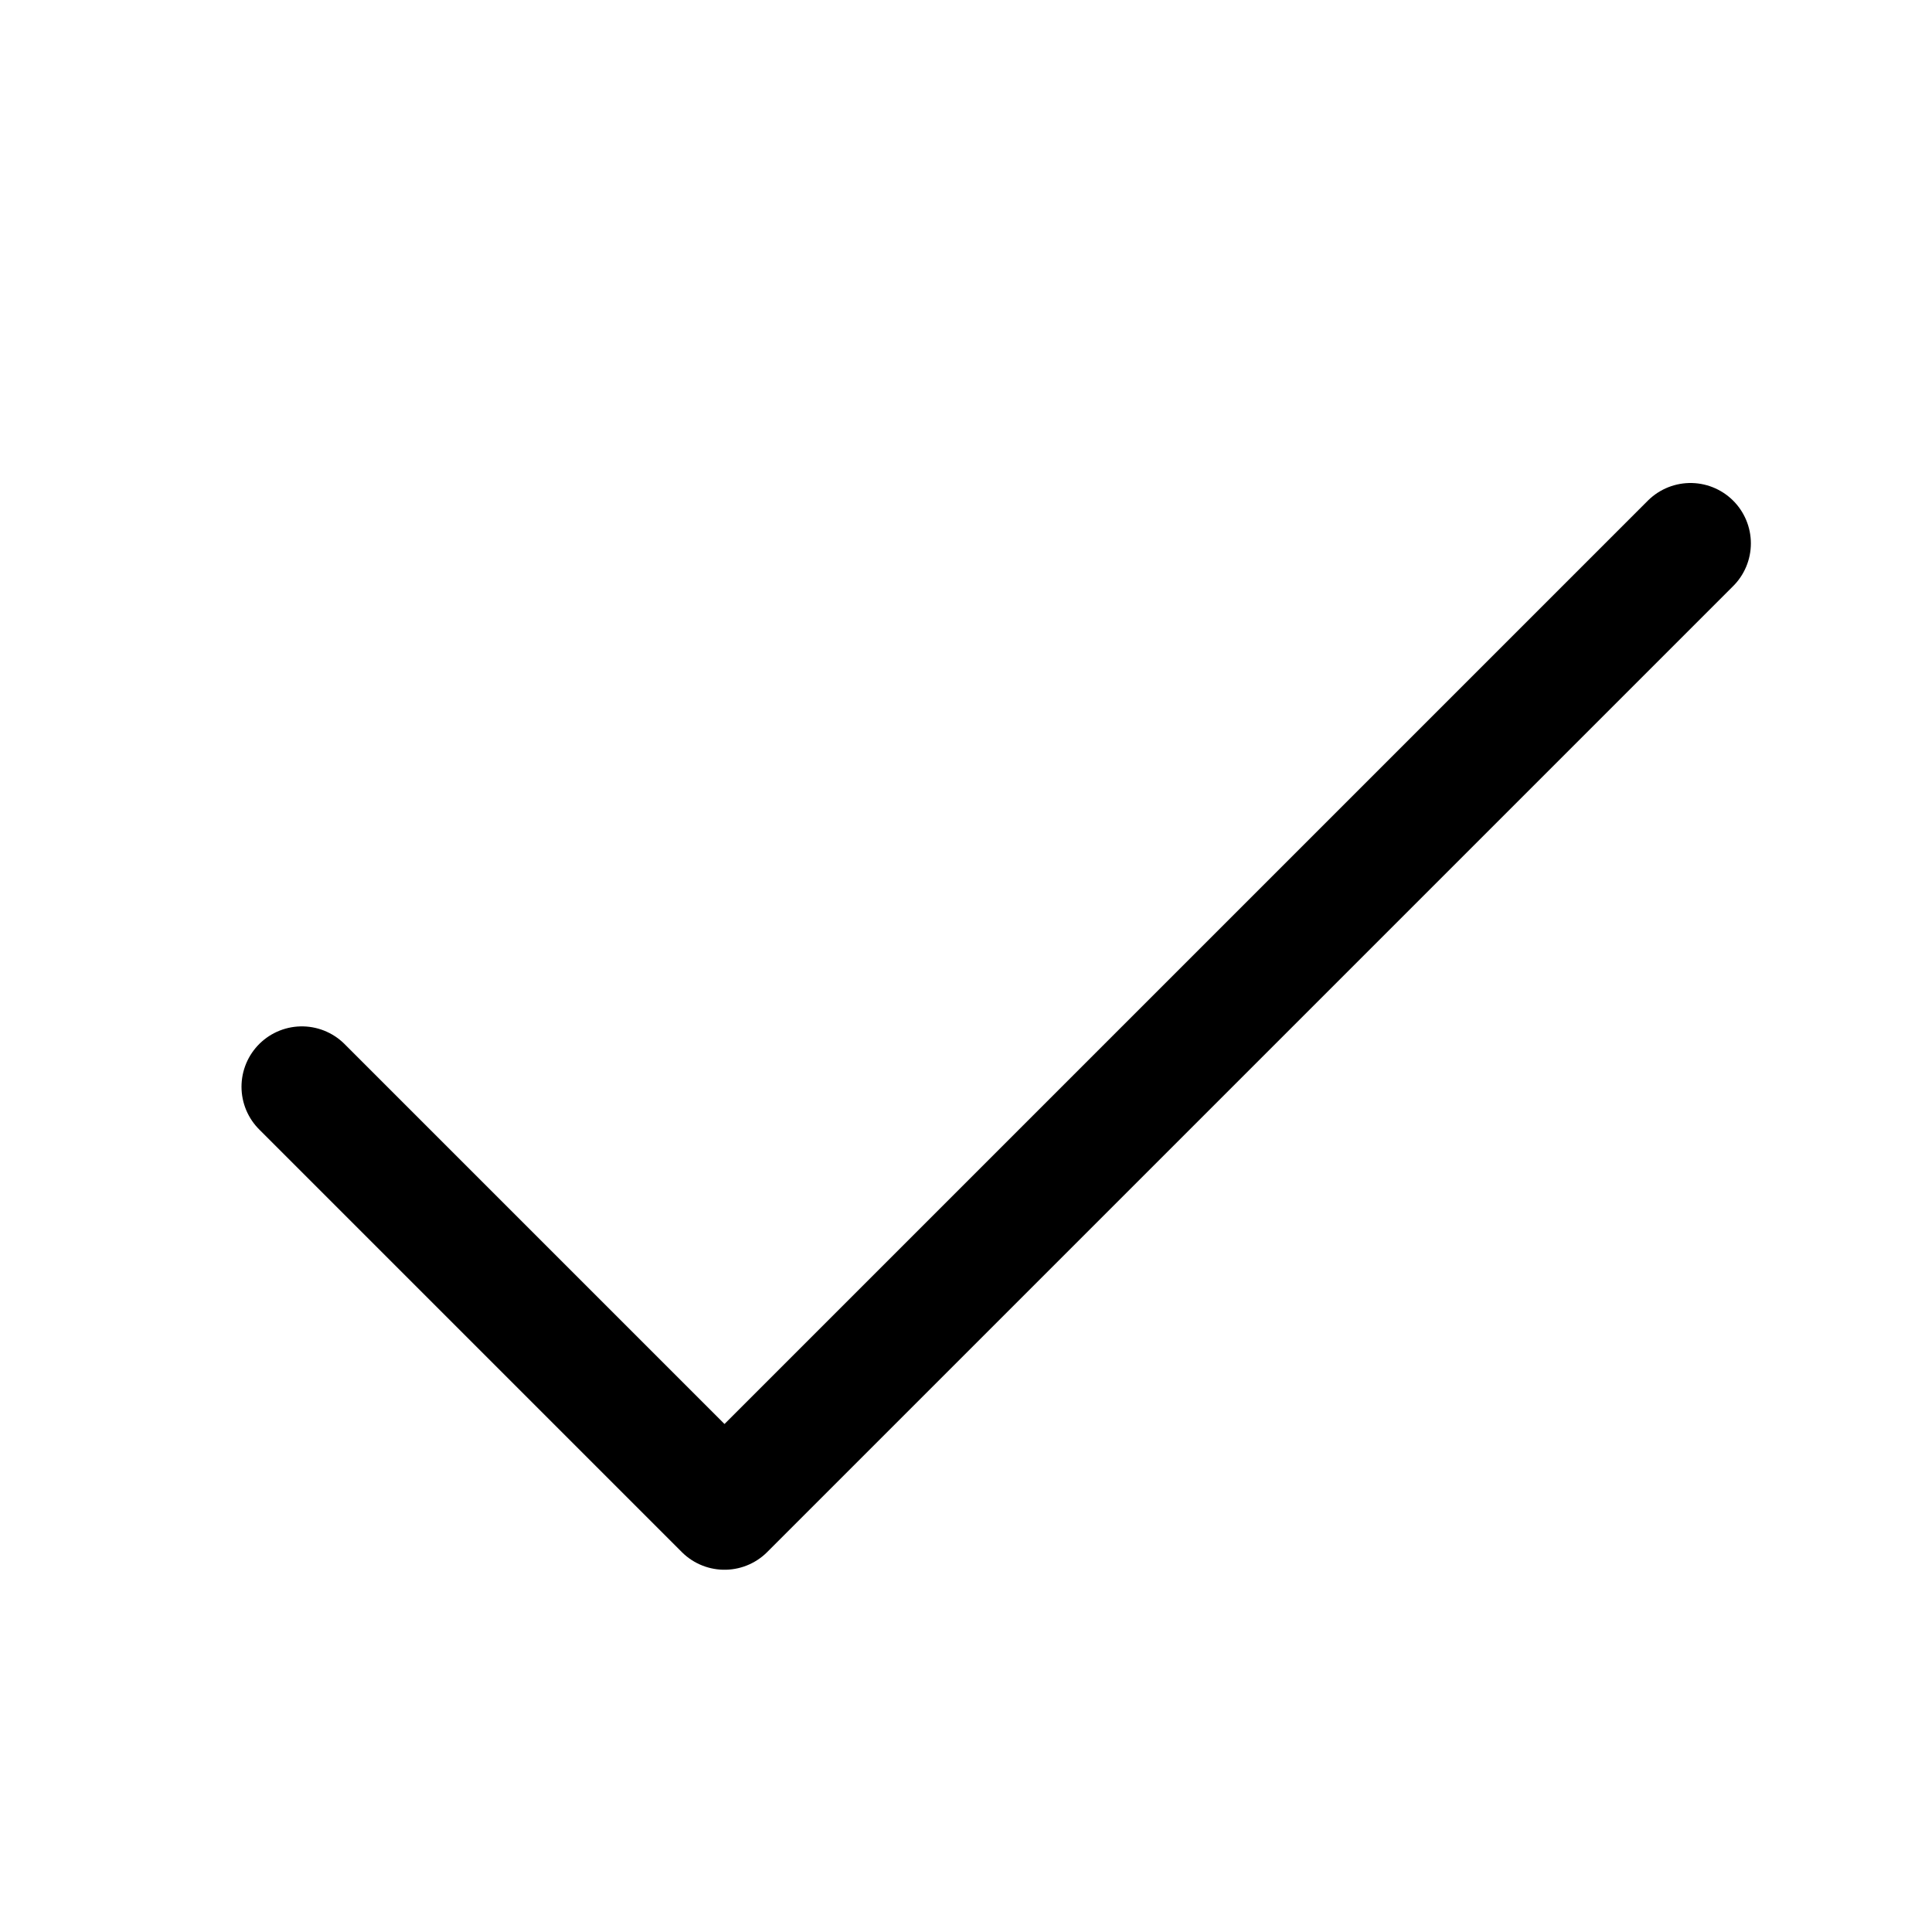
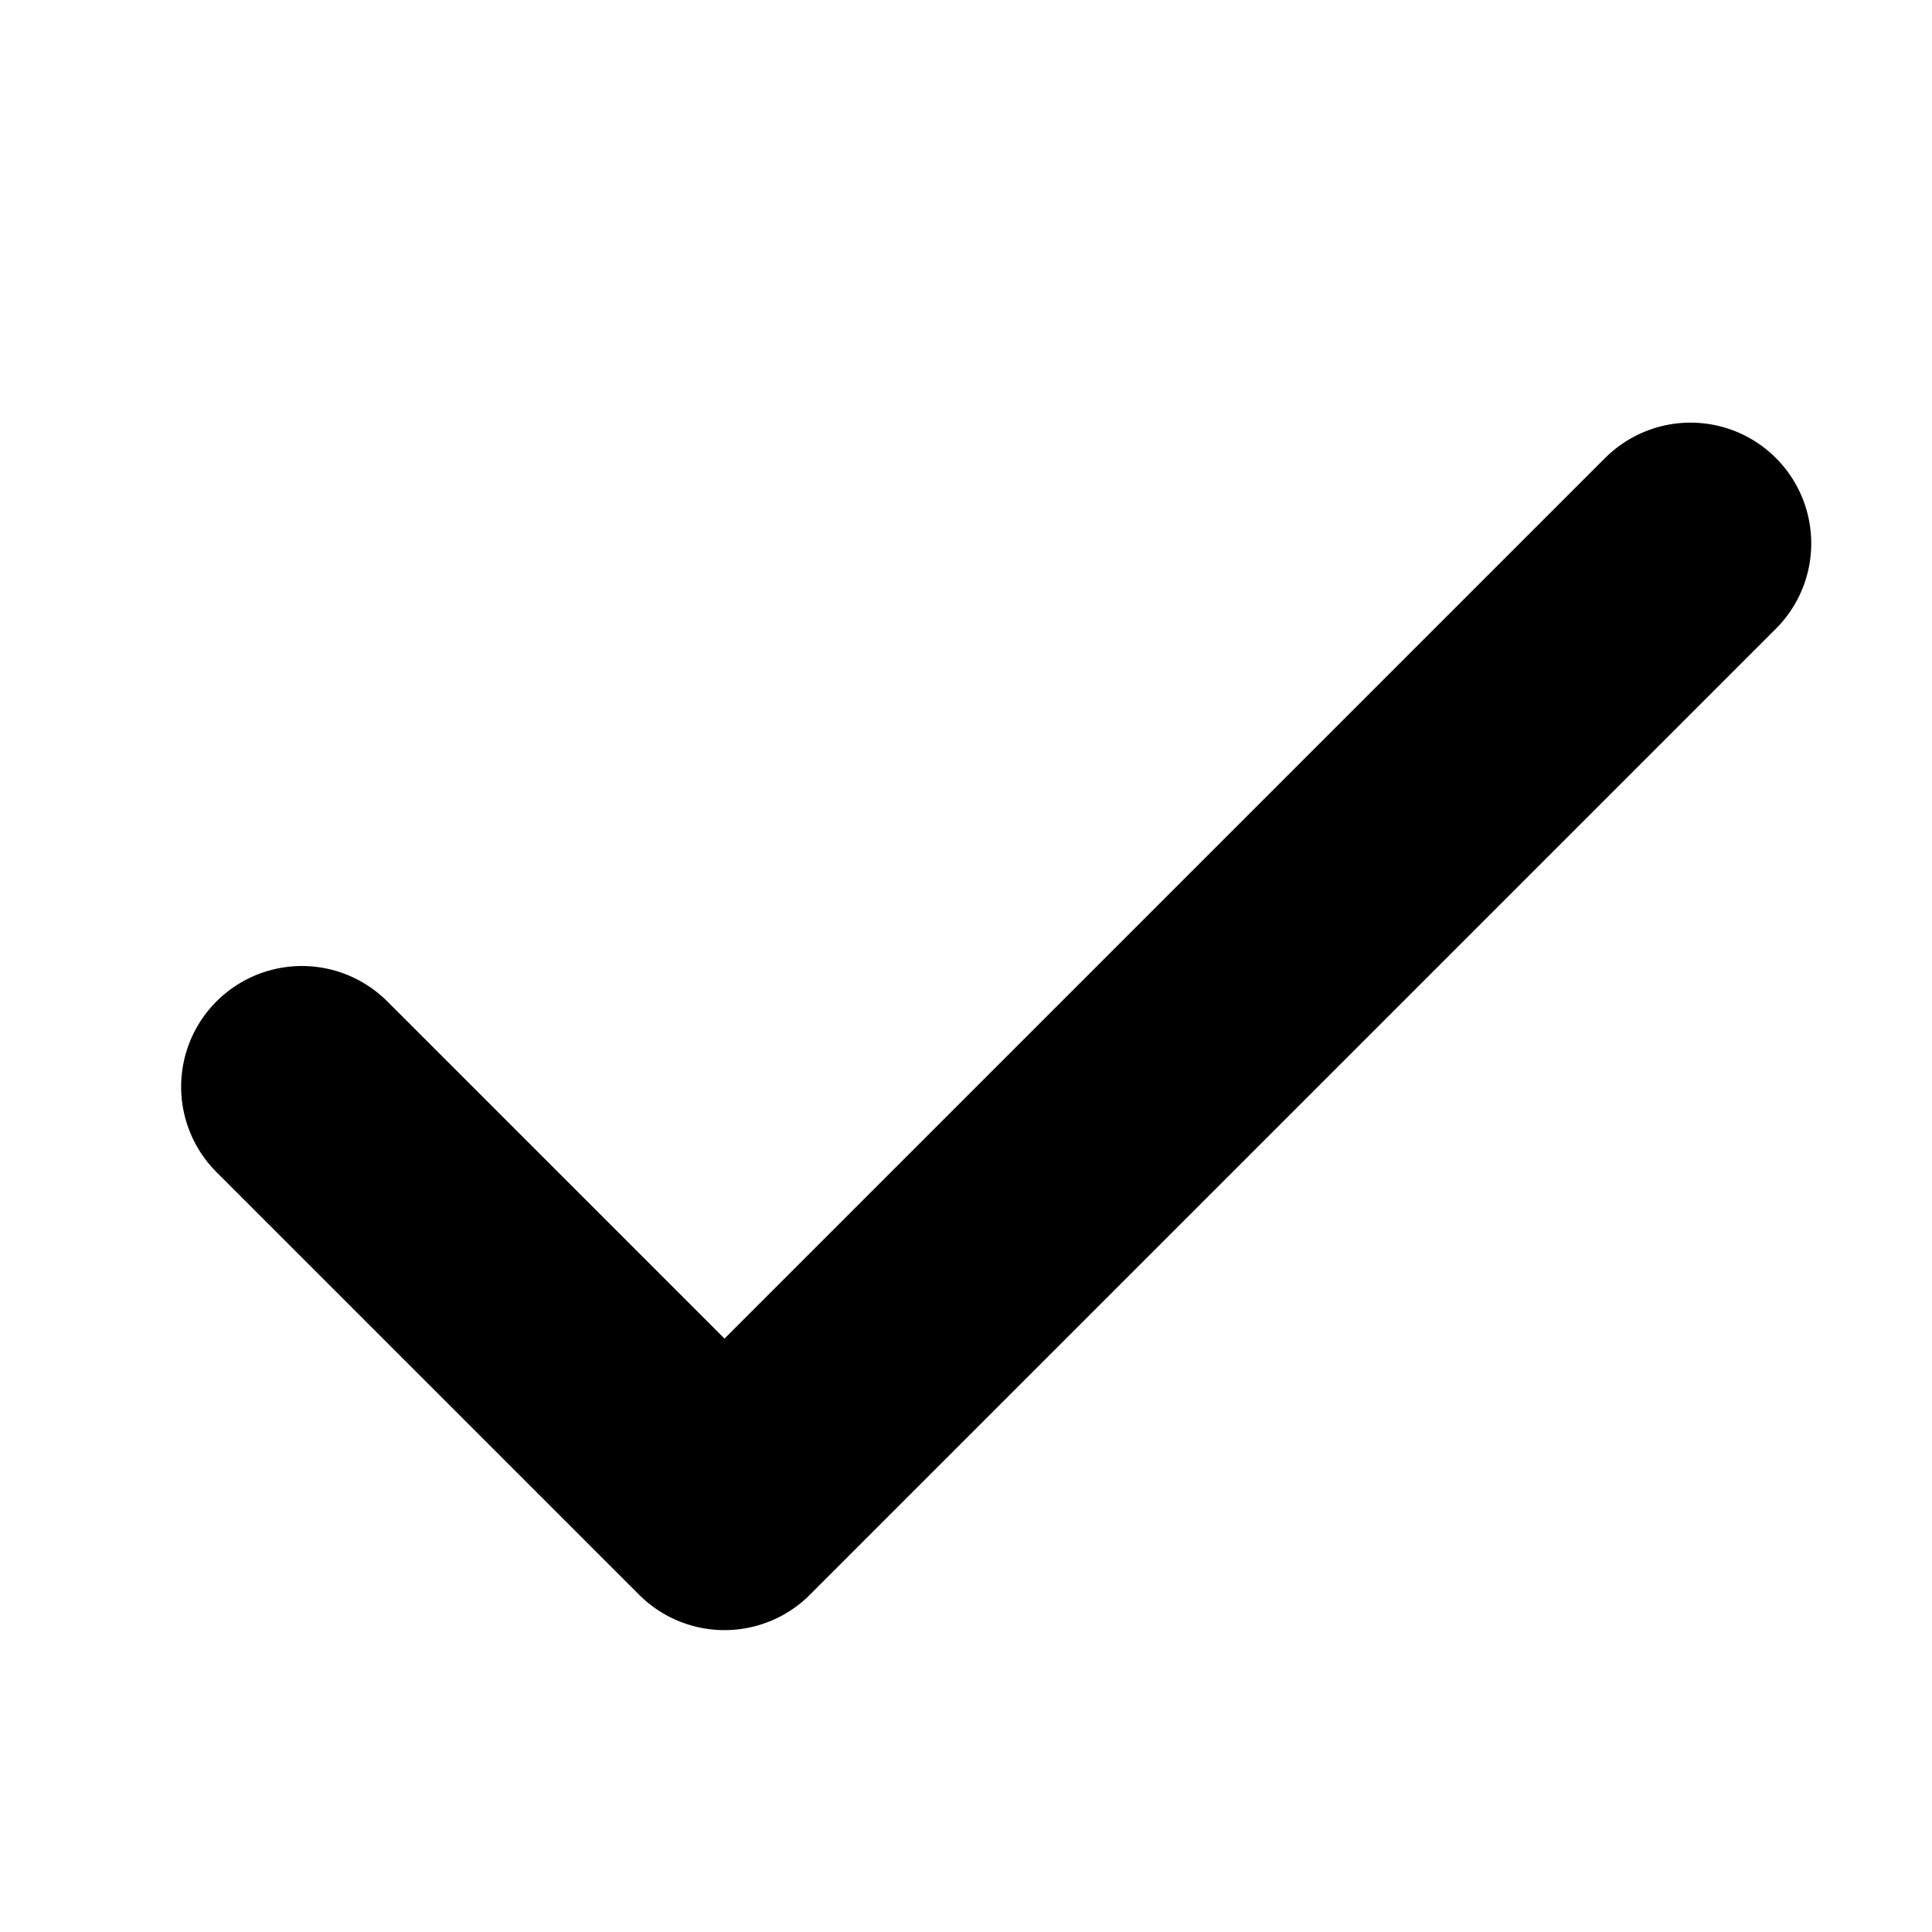
<svg xmlns="http://www.w3.org/2000/svg" width="16" height="16" viewBox="0 0 16 16" fill="none">
  <g clip-path="url(#clip0_1574_2588)">
-     <path d="M2.5 9L6 12.5L14 4.5" stroke="currentColor" stroke-linecap="round" stroke-linejoin="round" />
+     <path d="M2.5 9L6 12.5L14 4.5" stroke="currentColor" stroke-width="2" stroke-linecap="round" stroke-linejoin="round" />
  </g>
</svg>
